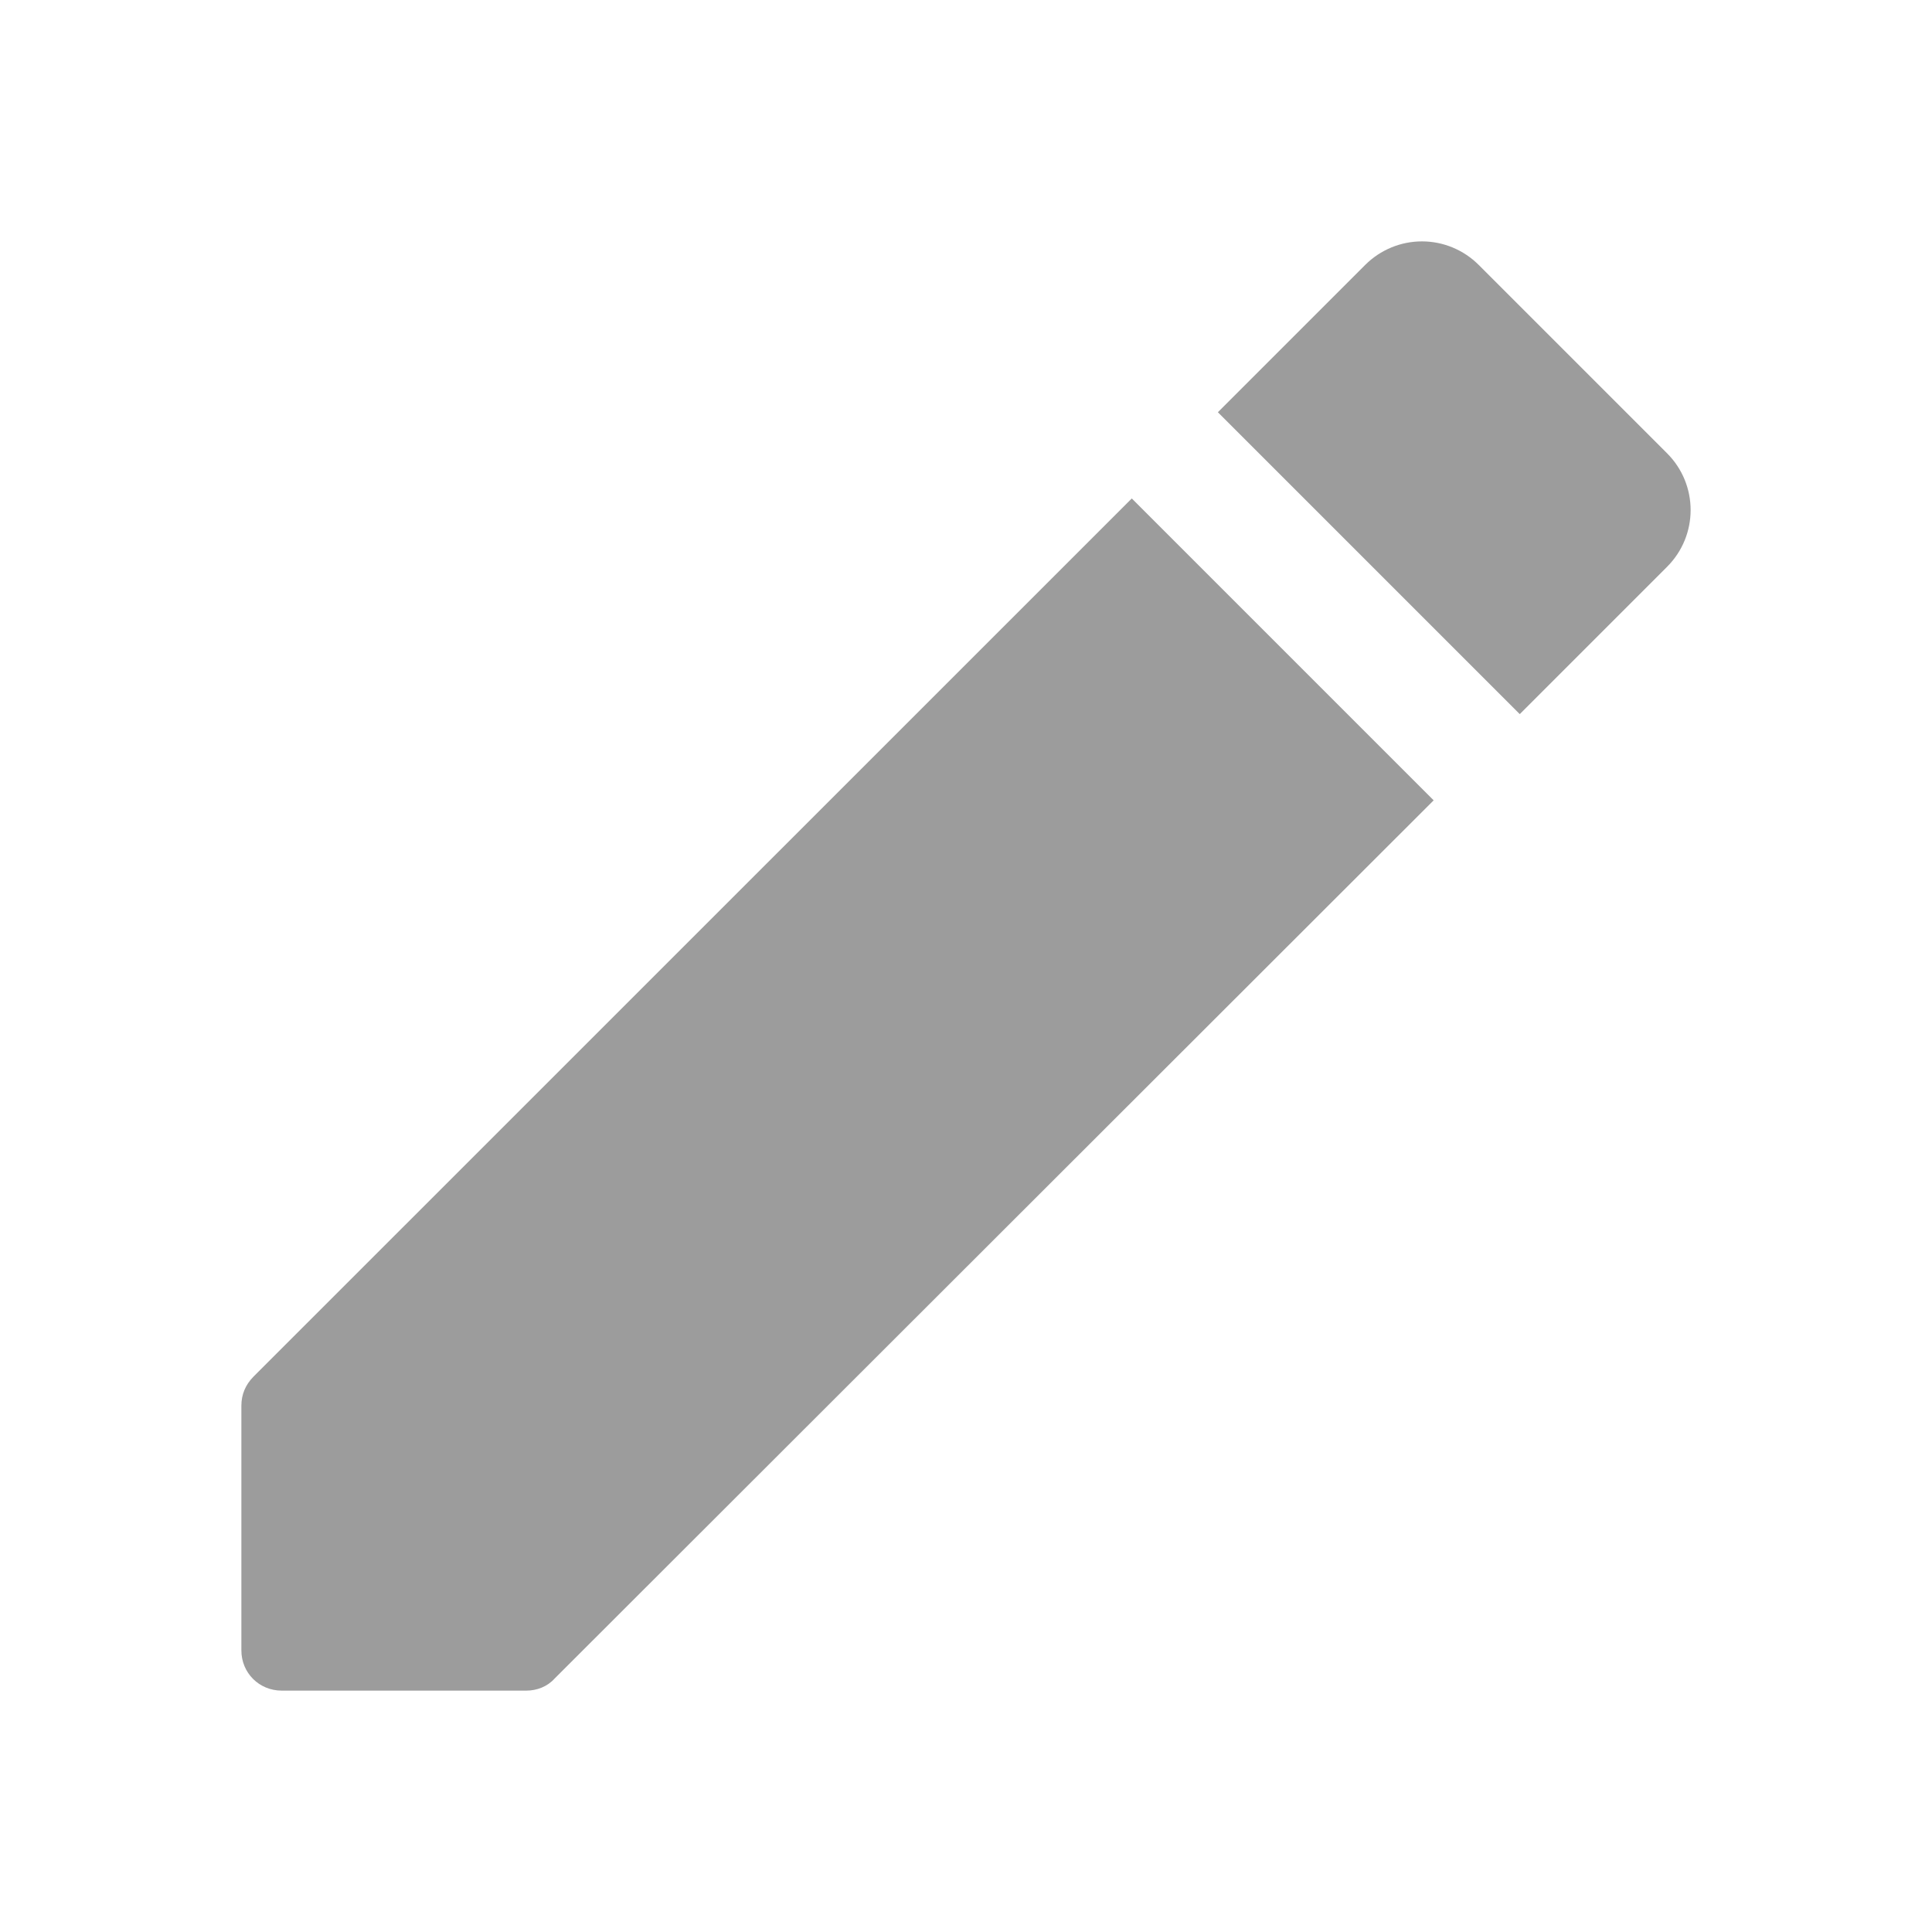
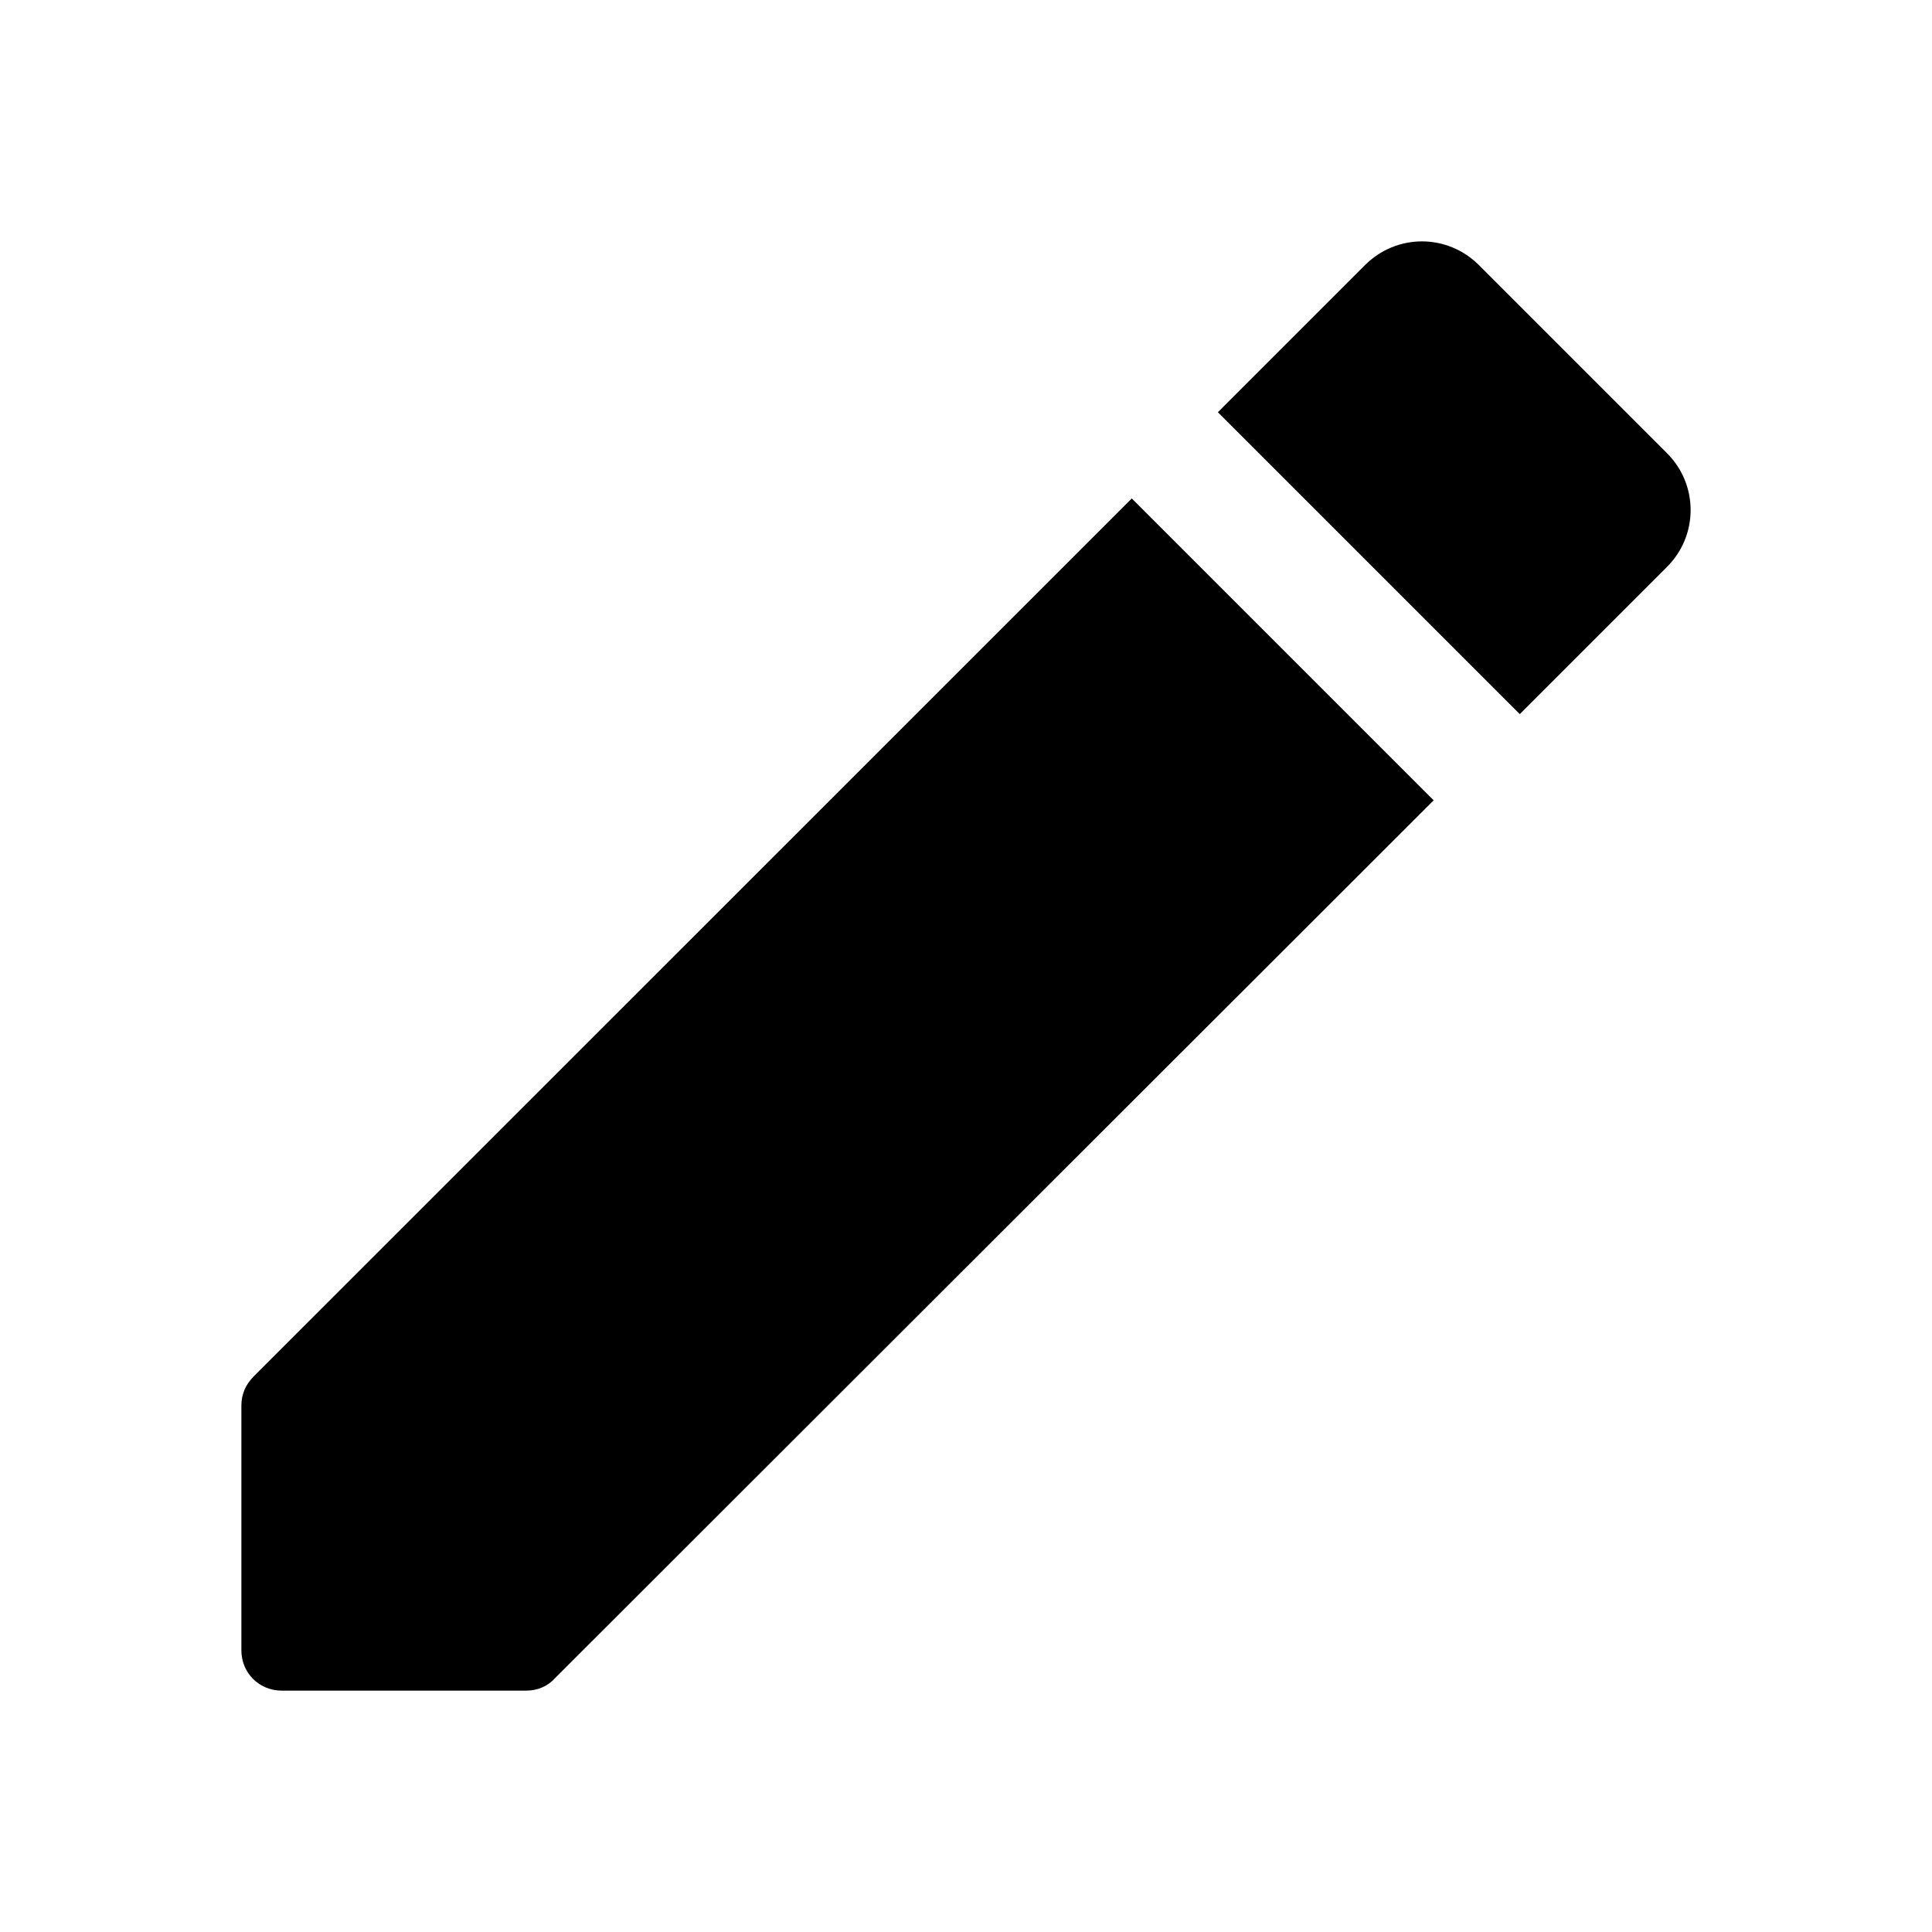
<svg xmlns="http://www.w3.org/2000/svg" width="16" height="16" viewBox="0 0 16 16" fill="currentColor">
-   <path fill-rule="evenodd" clip-rule="evenodd" d="M13.806 3.754C14.066 4.014 14.066 4.434 13.806 4.694L12.586 5.914L10.086 3.414L11.306 2.194C11.431 2.069 11.6 1.999 11.776 1.999C11.952 1.999 12.121 2.069 12.246 2.194L13.806 3.754ZM1.999 13.668V11.641C1.999 11.548 2.033 11.468 2.099 11.401L9.373 4.128L11.873 6.628L4.593 13.901C4.533 13.968 4.446 14.001 4.359 14.001H2.333C2.146 14.001 1.999 13.854 1.999 13.668Z" fill="#9C9C9C" />
+   <path fill-rule="evenodd" clip-rule="evenodd" d="M13.806 3.754C14.066 4.014 14.066 4.434 13.806 4.694L12.586 5.914L10.086 3.414L11.306 2.194C11.431 2.069 11.6 1.999 11.776 1.999C11.952 1.999 12.121 2.069 12.246 2.194L13.806 3.754ZM1.999 13.668V11.641C1.999 11.548 2.033 11.468 2.099 11.401L9.373 4.128L11.873 6.628L4.593 13.901C4.533 13.968 4.446 14.001 4.359 14.001H2.333C2.146 14.001 1.999 13.854 1.999 13.668Z" />
</svg>
